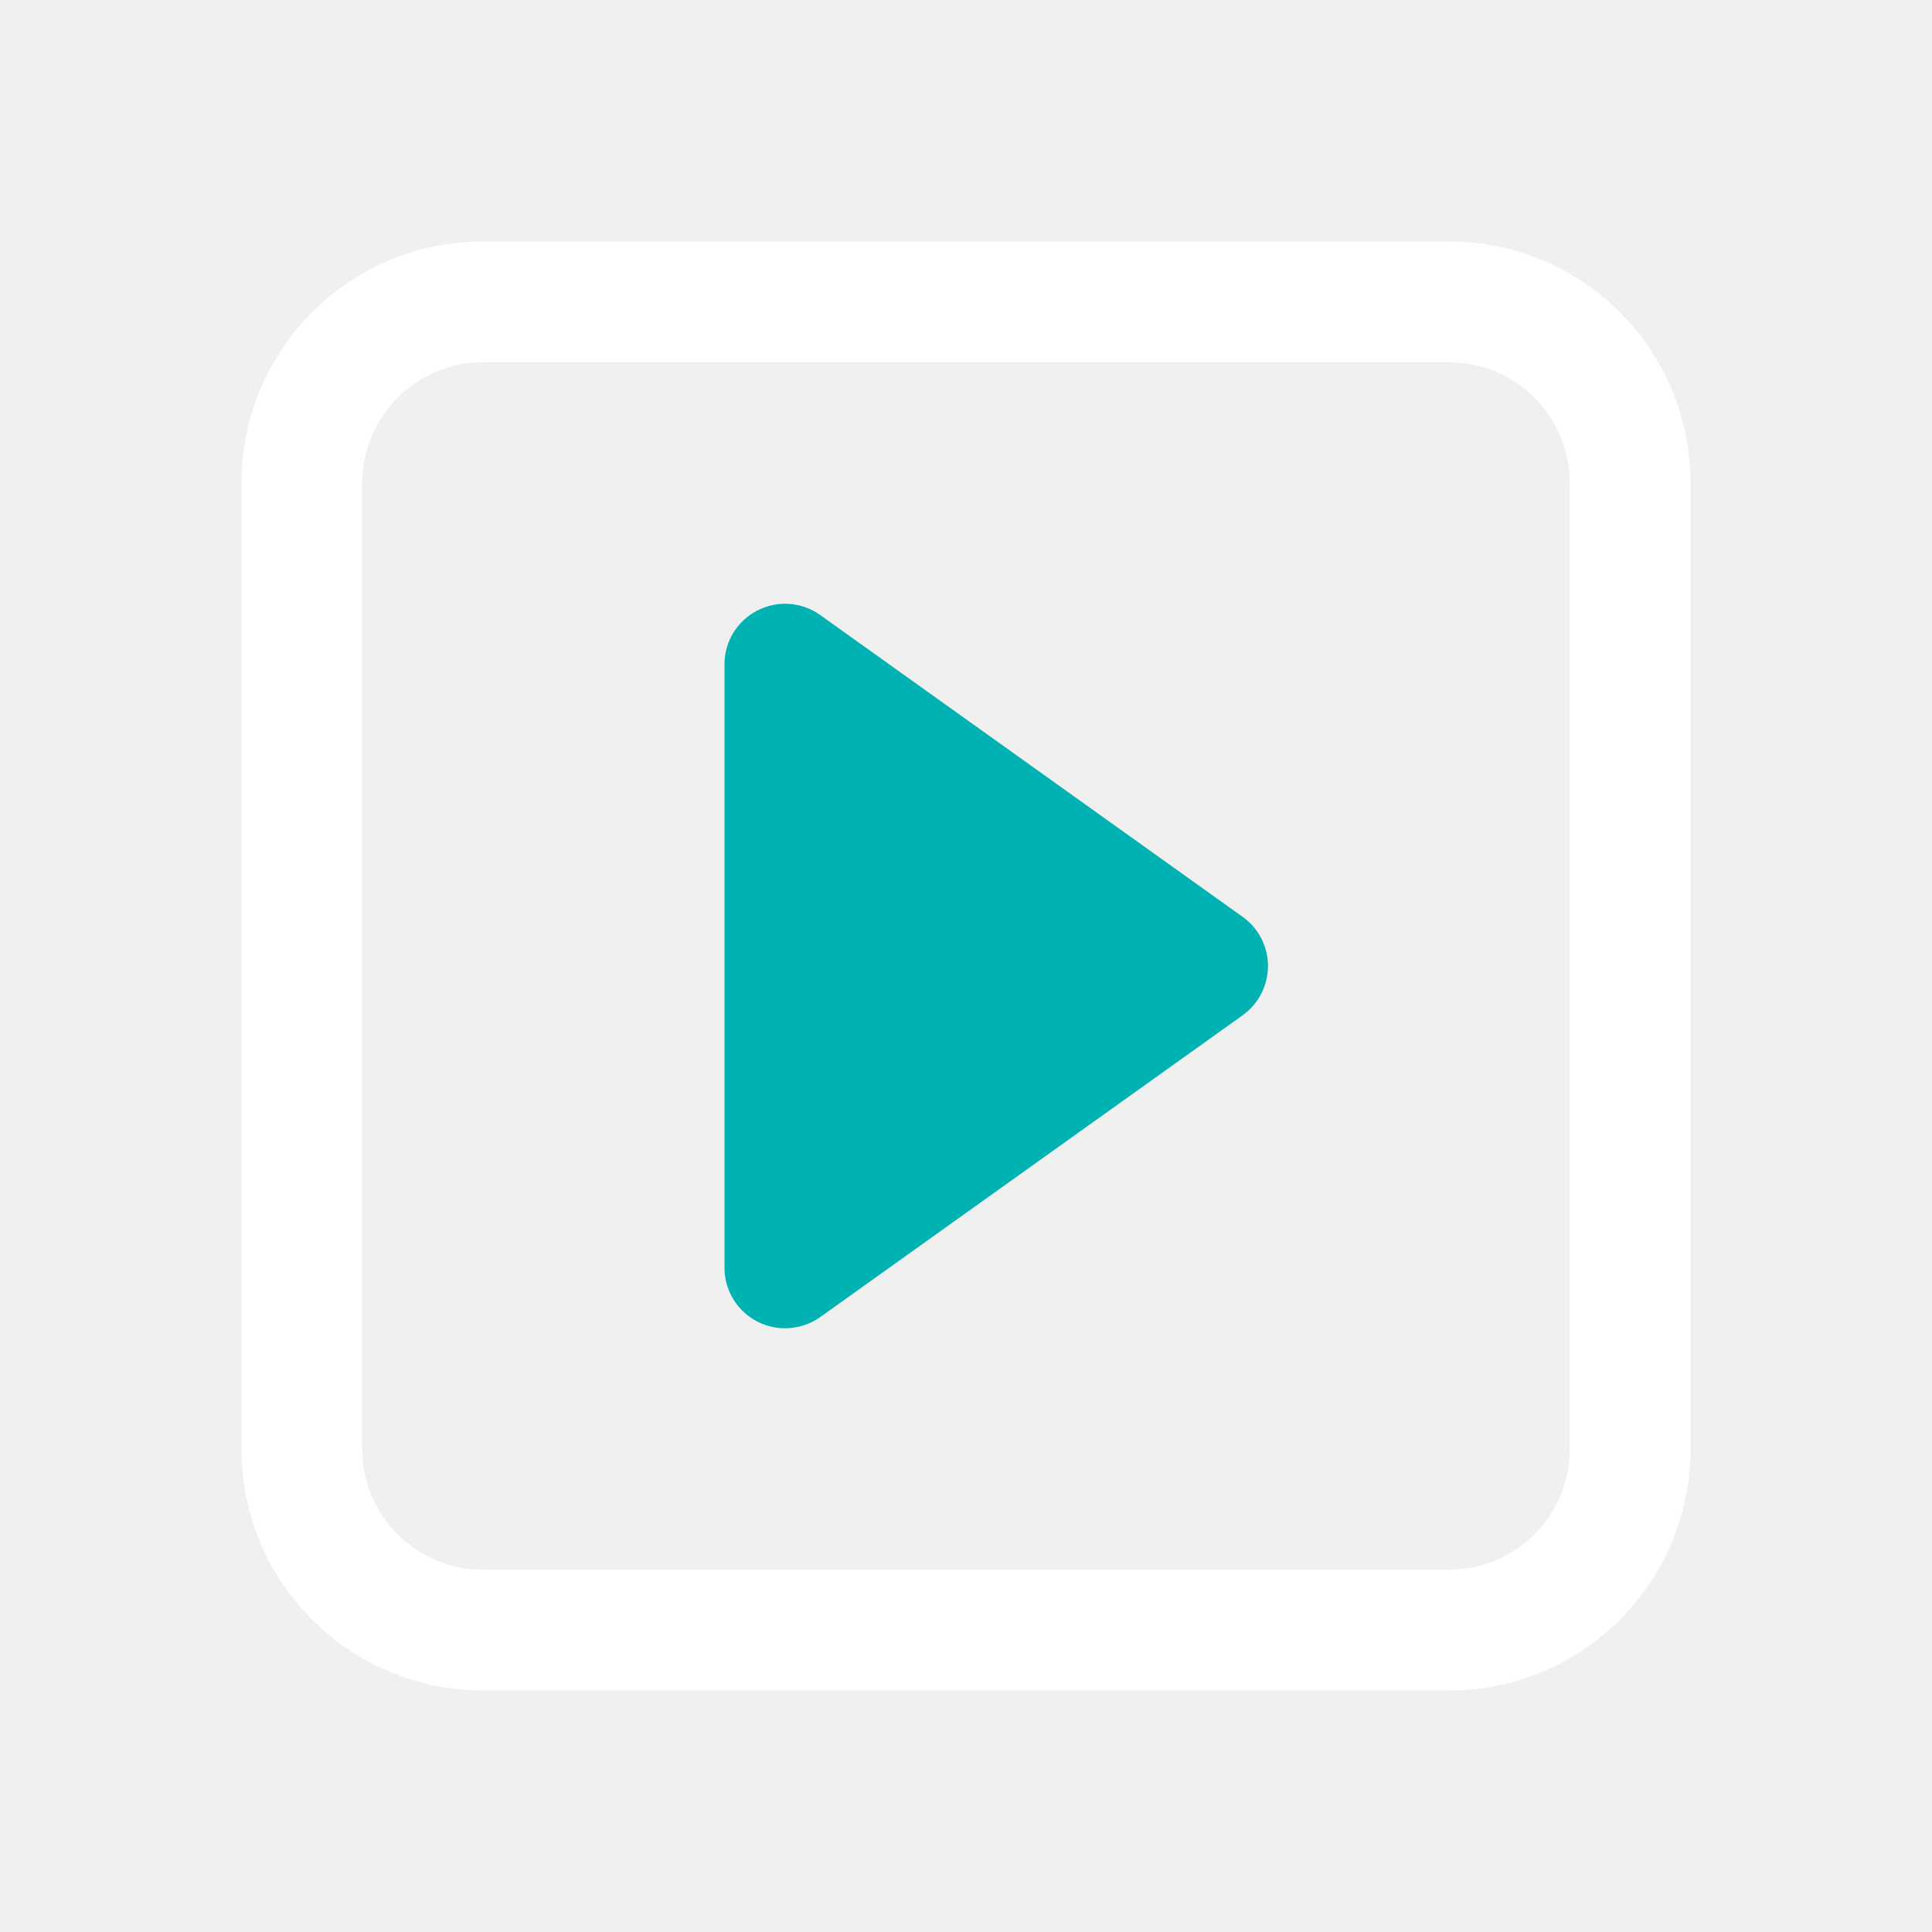
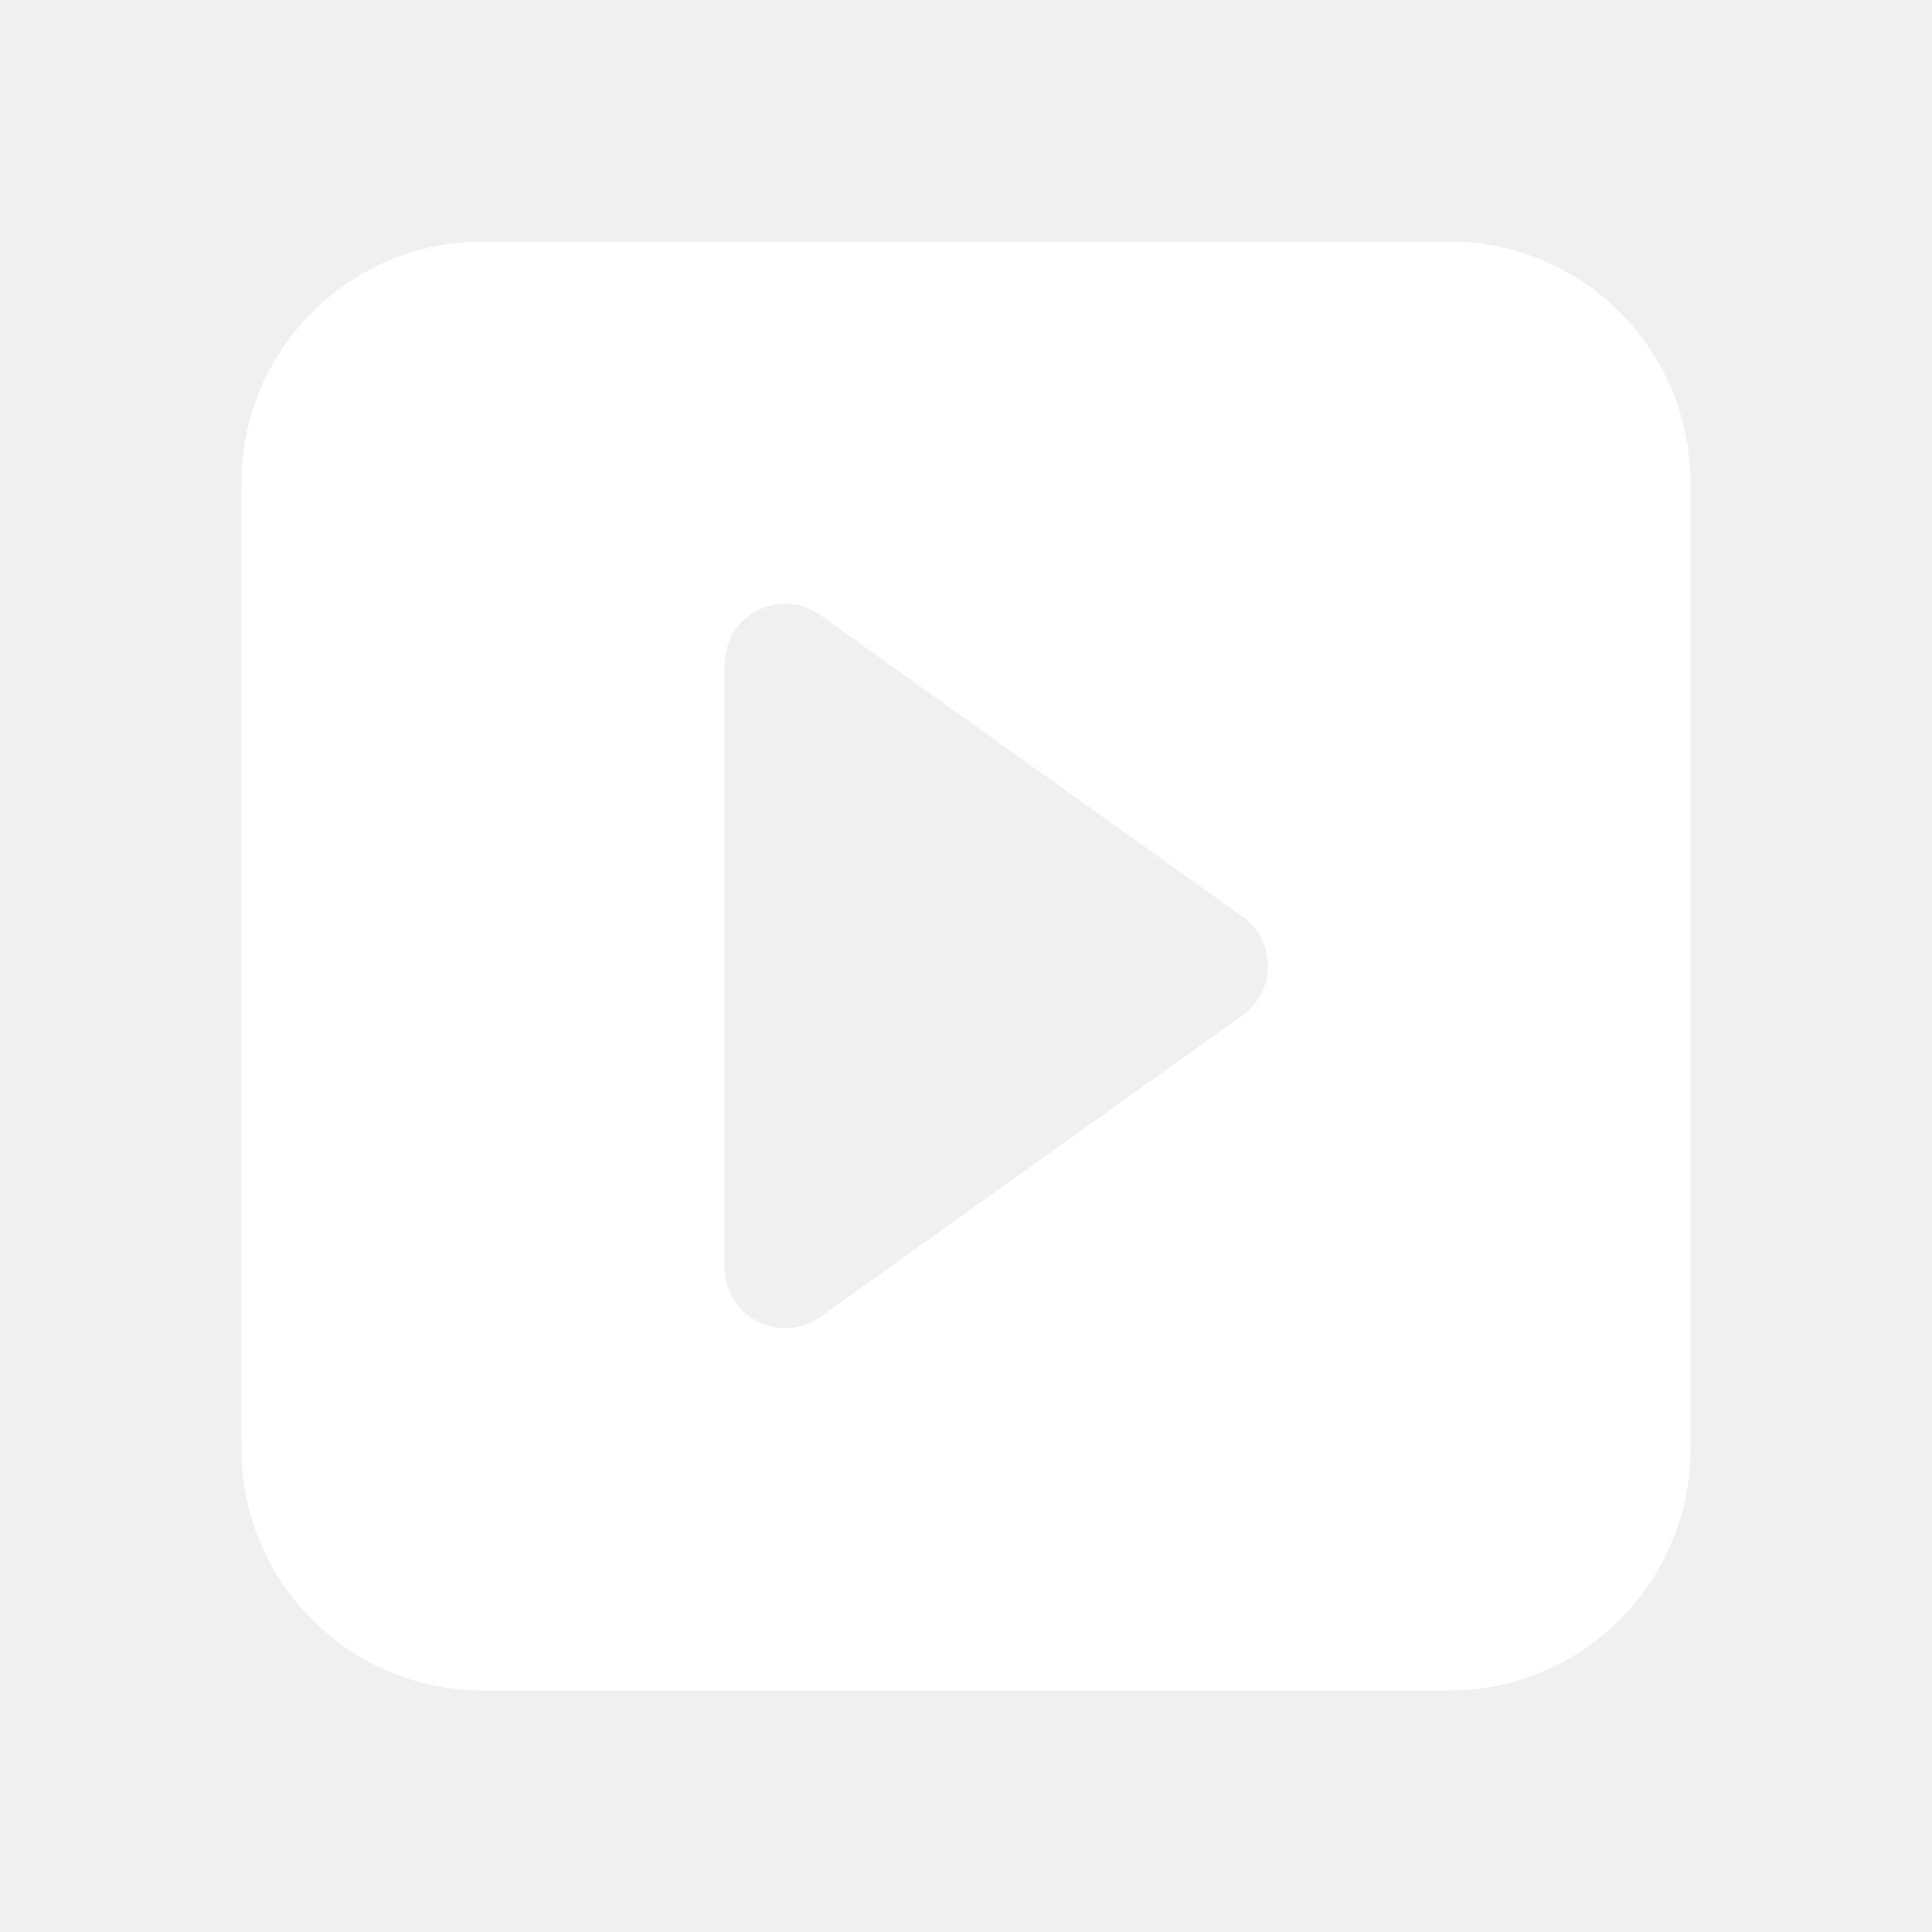
<svg xmlns="http://www.w3.org/2000/svg" width="16" height="16" viewBox="0 0 16 16" fill="none">
-   <path d="M12 2C13.105 2 14 2.895 14 4V12C14 13.105 13.105 14 12 14H4C2.895 14 2 13.105 2 12V4C2 2.895 2.895 2 4 2H12ZM4 3C3.448 3 3 3.448 3 4V12C3 12.552 3.448 13 4 13H12C12.552 13 13 12.552 13 12V4C13 3.448 12.552 3 12 3H4Z" fill="white" />
-   <path fill-rule="evenodd" clip-rule="evenodd" d="M6.272 5.056C6.438 4.97 6.639 4.984 6.792 5.093L10.291 7.593C10.423 7.687 10.501 7.839 10.501 8C10.5 8.162 10.423 8.314 10.291 8.408L6.792 10.908C6.639 11.016 6.438 11.03 6.272 10.945C6.106 10.859 6 10.688 6 10.5V5.5C6 5.313 6.105 5.142 6.272 5.056Z" fill="#00B2B2" />
+   <path d="M12 2C13.105 2 14 2.895 14 4V12C14 13.105 13.105 14 12 14H4C2.895 14 2 13.105 2 12V4C2 2.895 2.895 2 4 2H12ZM6.792 5.093C6.64 4.984 6.439 4.97 6.272 5.056C6.106 5.141 6.001 5.313 6.001 5.5V10.5C6.001 10.687 6.106 10.859 6.272 10.944C6.439 11.03 6.64 11.016 6.792 10.907L10.292 8.407C10.423 8.313 10.501 8.161 10.501 8C10.501 7.839 10.423 7.687 10.292 7.593L6.792 5.093Z" fill="white" />
</svg>
